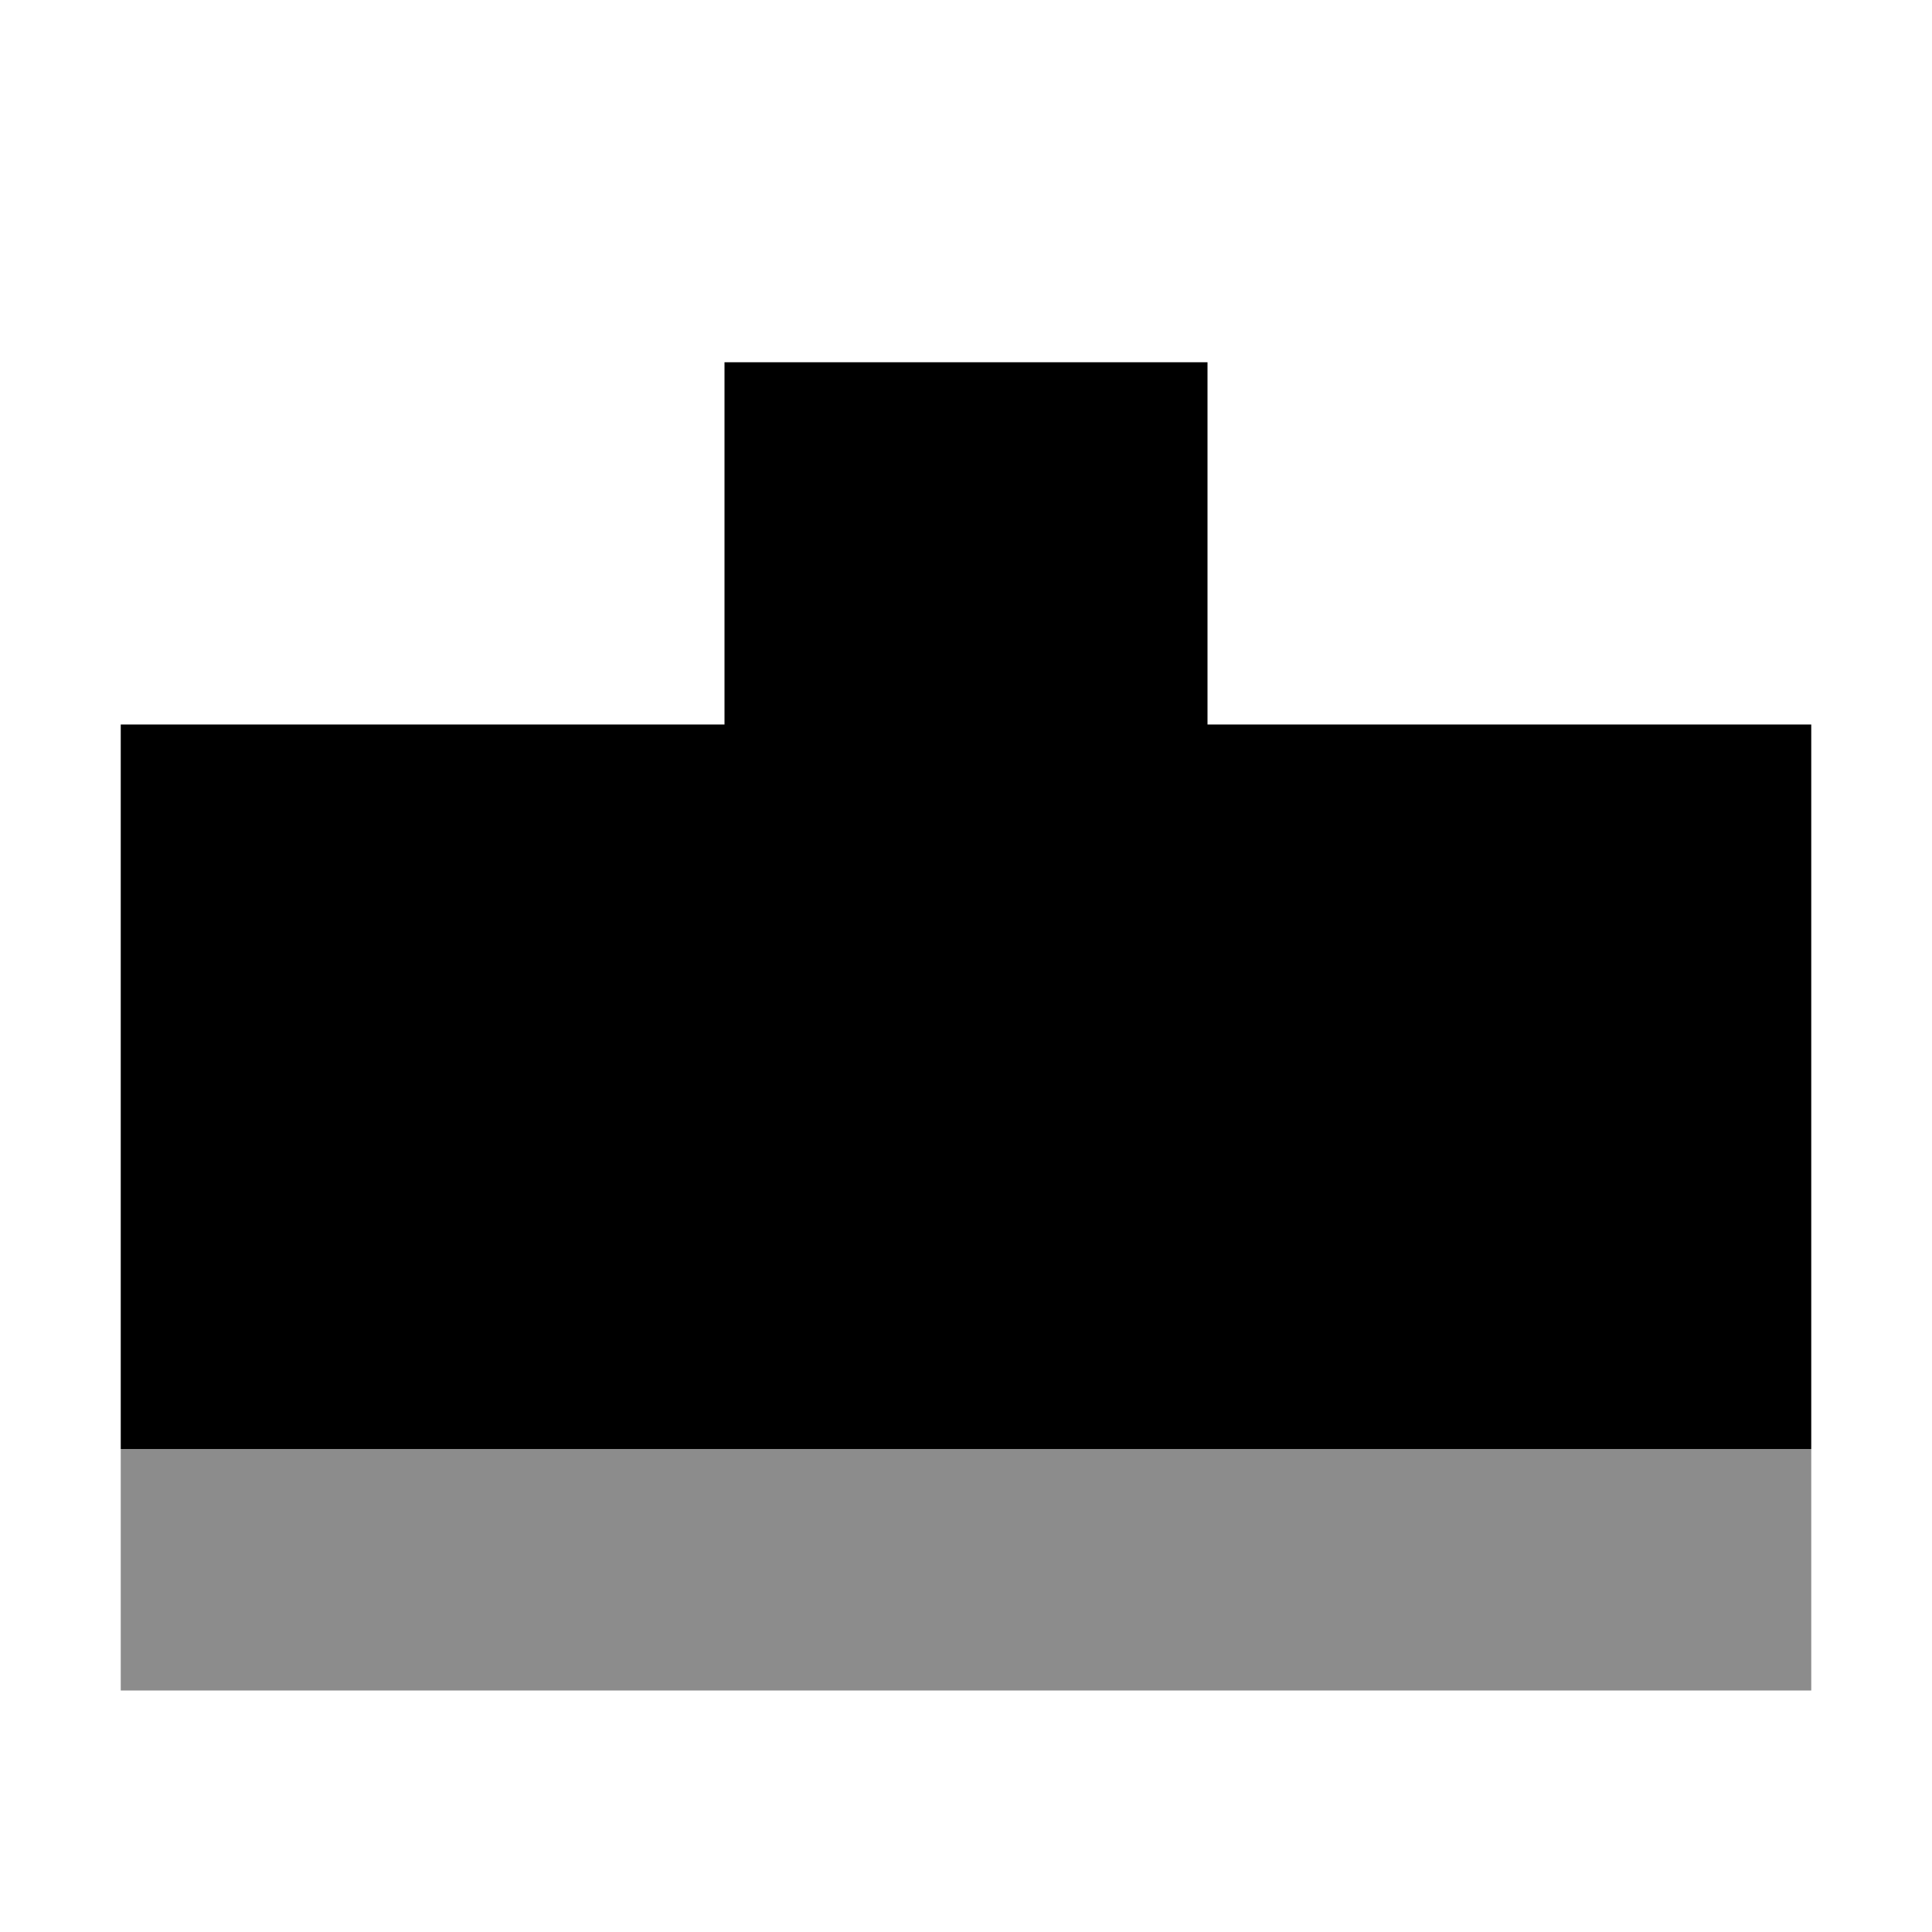
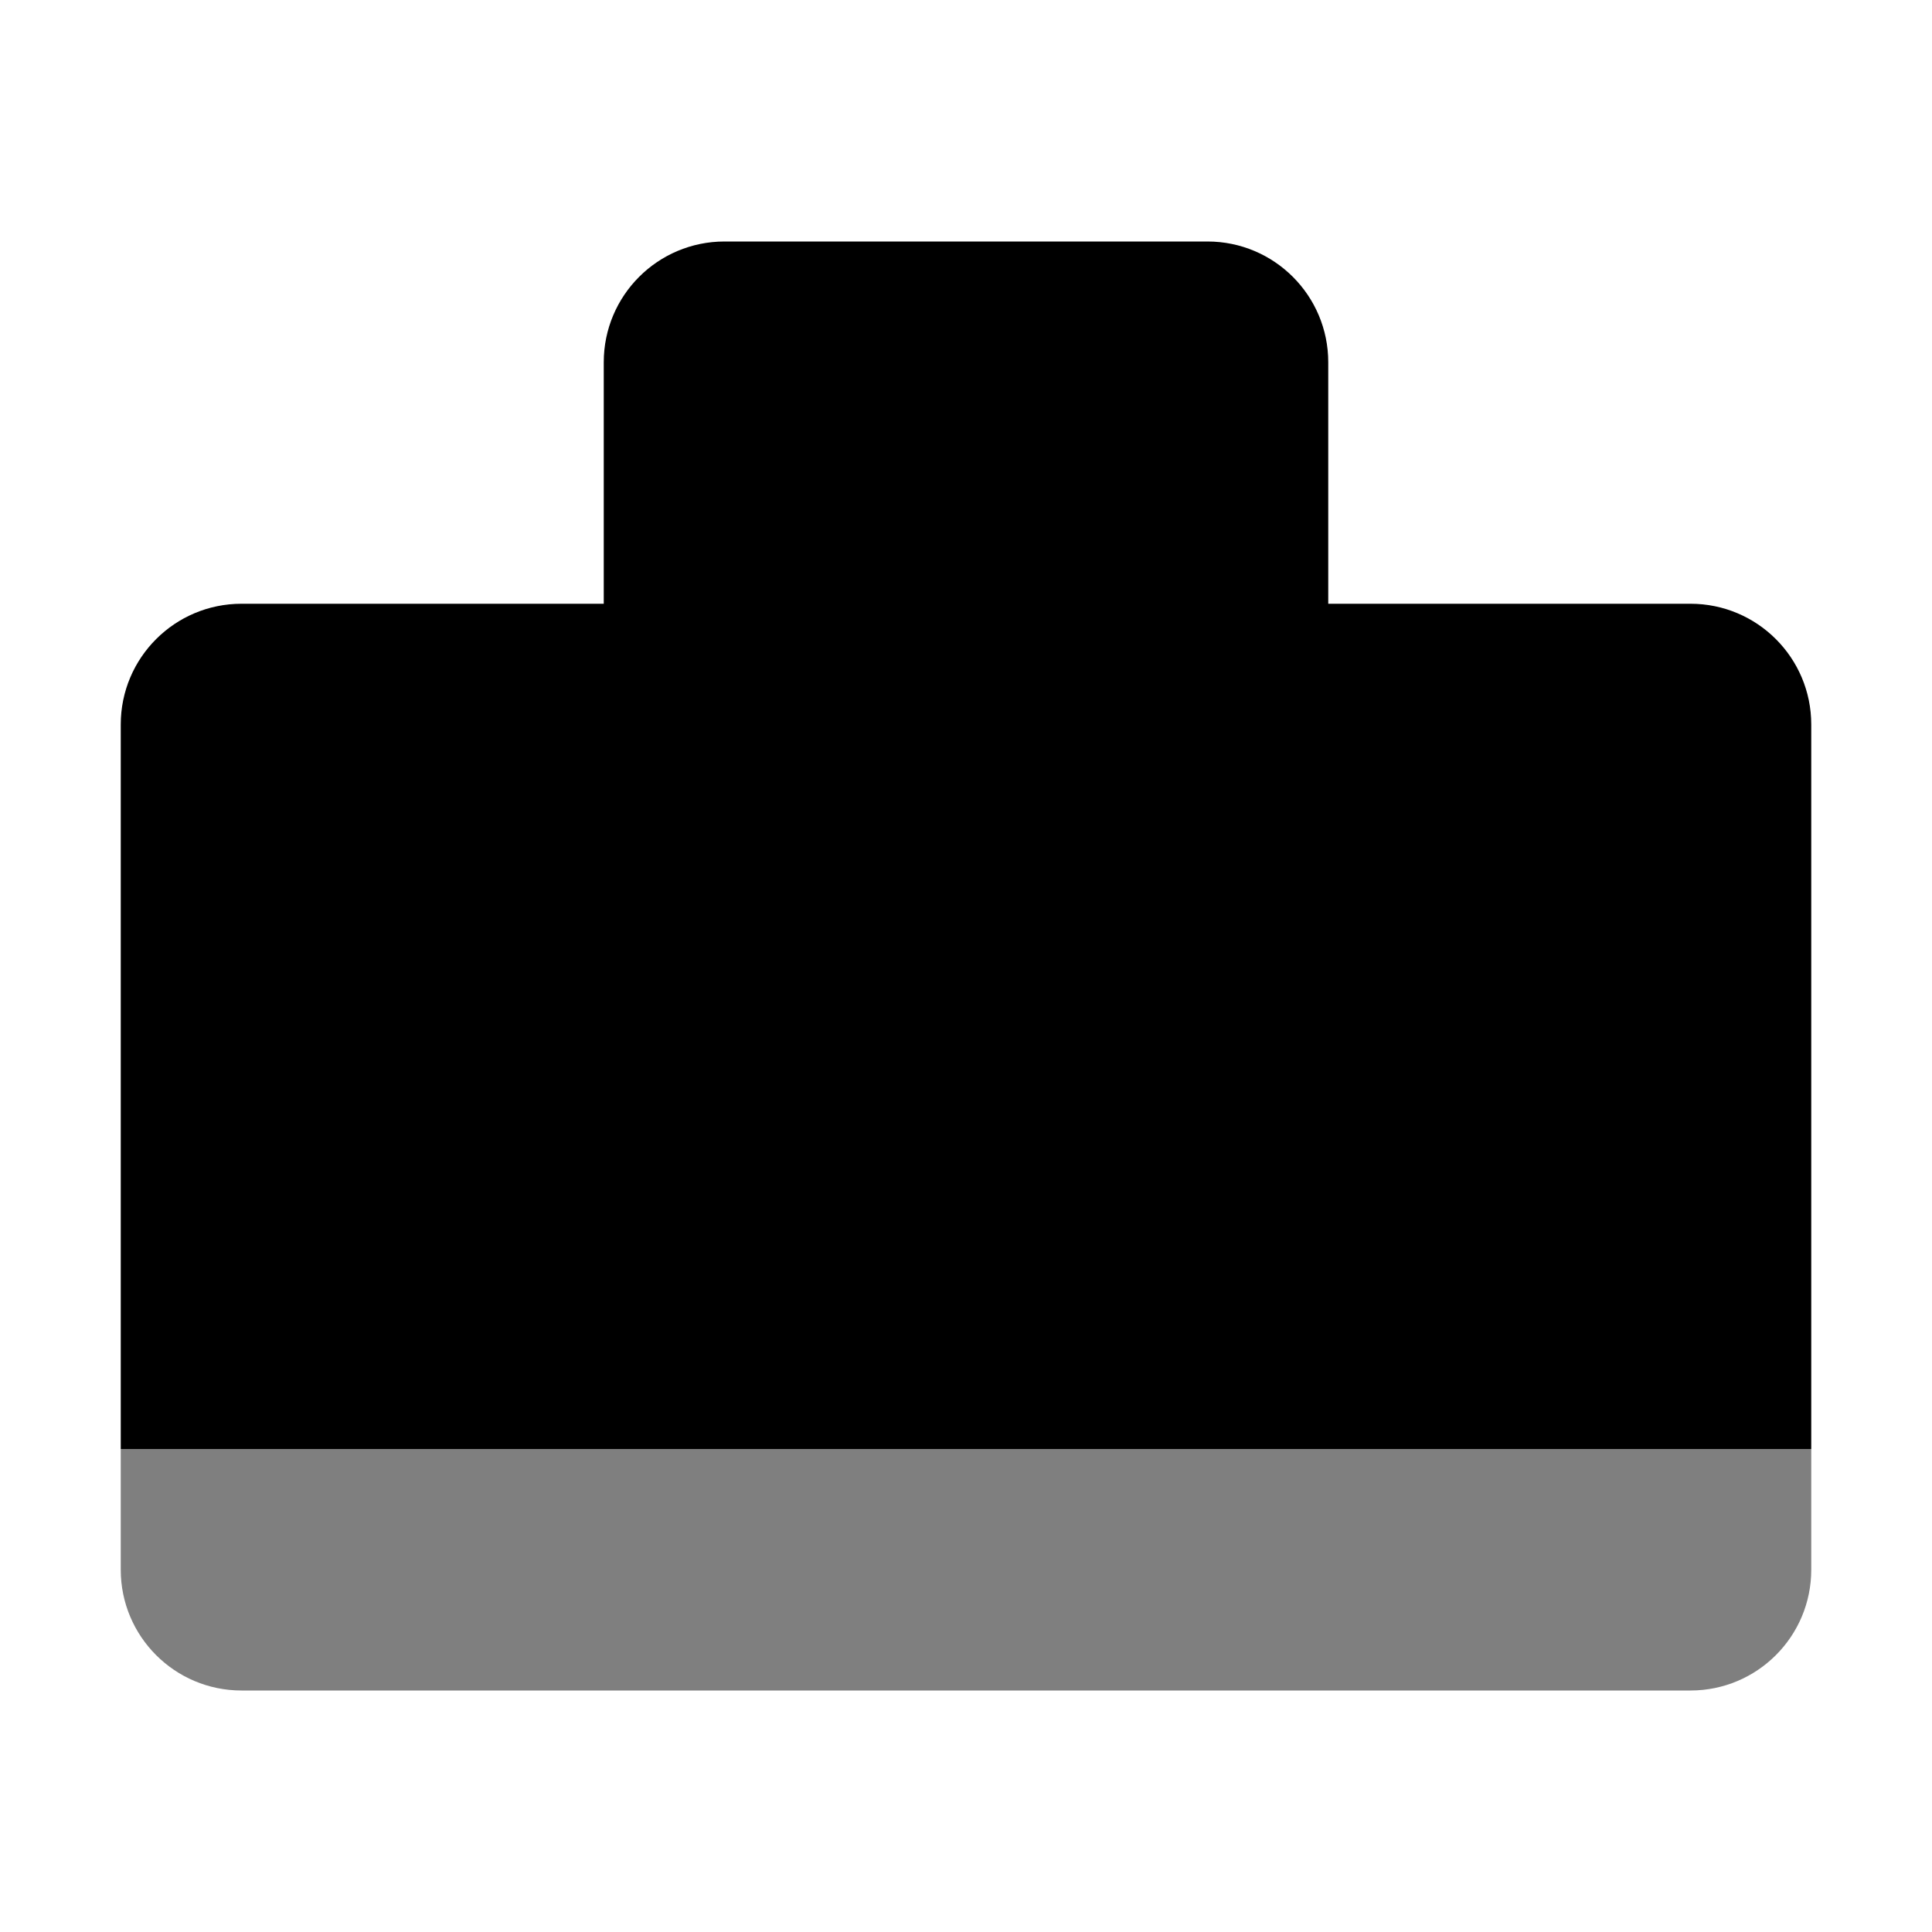
- <svg xmlns="http://www.w3.org/2000/svg" viewBox="0 0 16 16">
-   <path fill="currentColor" fill-rule="evenodd" d="M6 3H10V6H15V14H1V6H6ZM1 12H15V14H1Z" />
-   <path fill="currentColor" fill-opacity="0.45" d="M1 12H15V14H1Z" />
+ <svg xmlns="http://www.w3.org/2000/svg" viewBox="0 0 16 16" fill="currentColor">
+   <path d="M6 2h4a1 1 0 0 1 1 1v2h3a1 1 0 0 1 1 1v6H1V6a1 1 0 0 1 1-1h3V3a1 1 0 0 1 1-1z" />
+   <path fill-opacity=".5" d="M1 12h14v1a1 1 0 0 1-1 1H2a1 1 0 0 1-1-1z" />
</svg>
